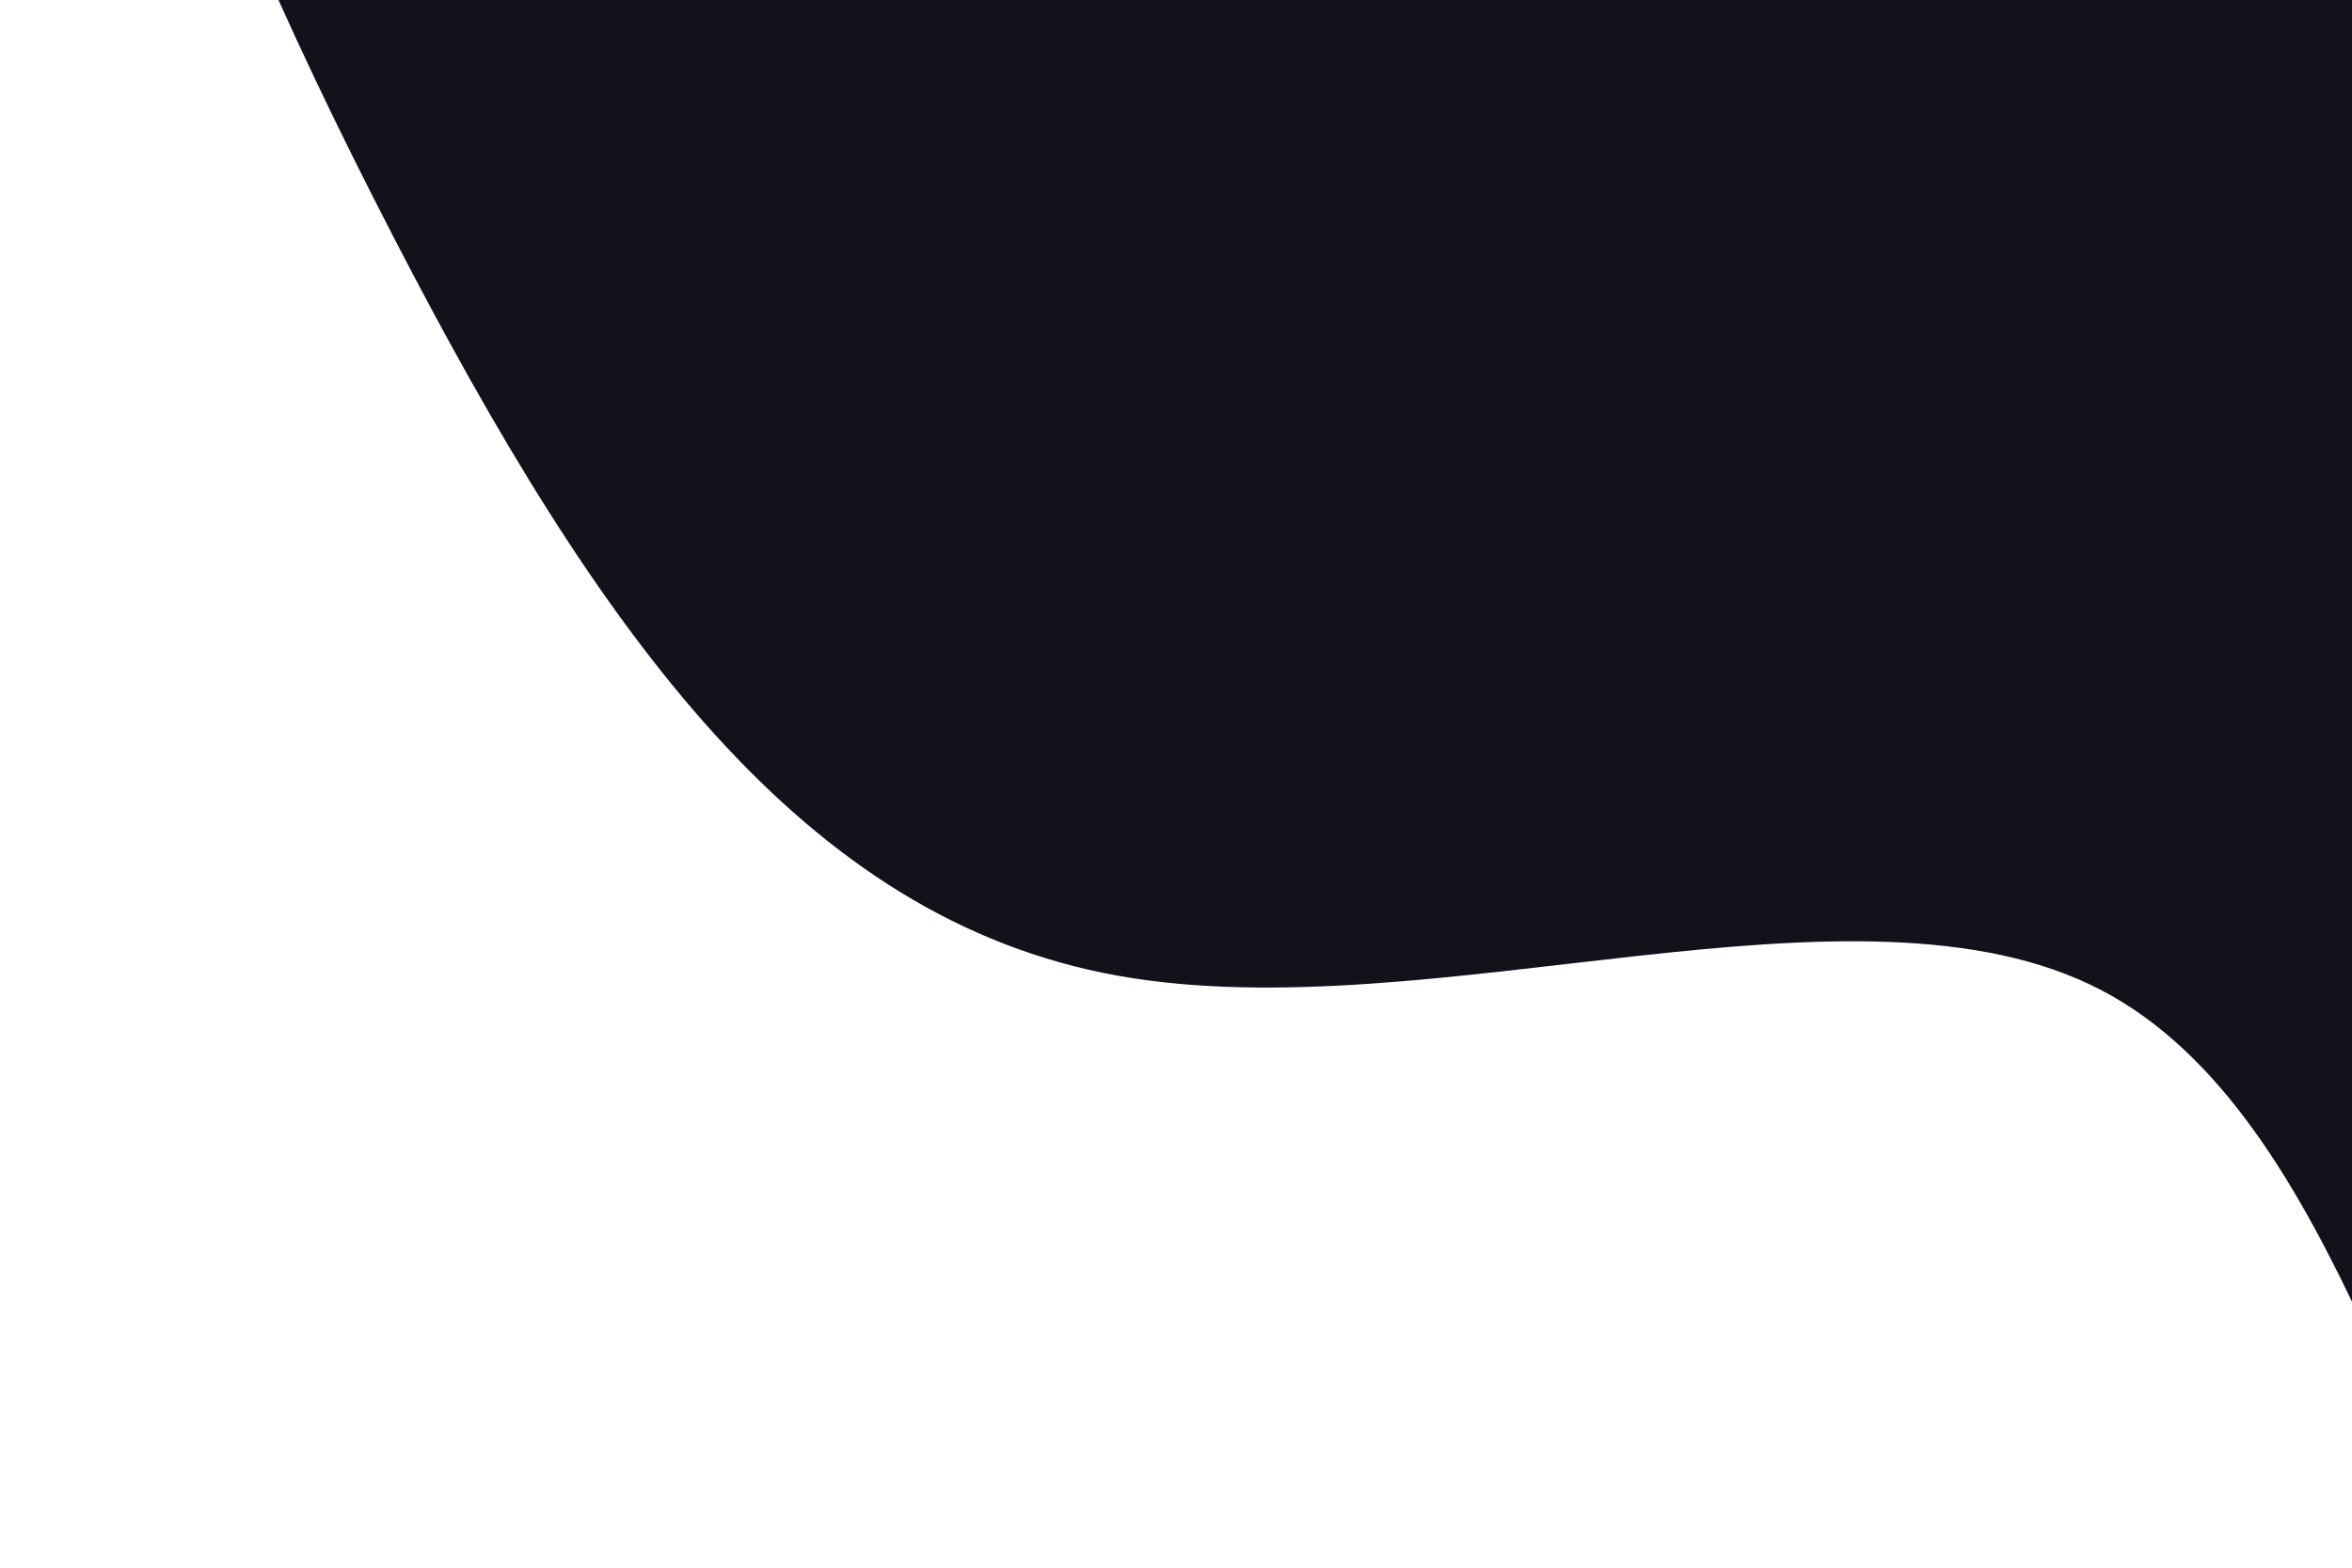
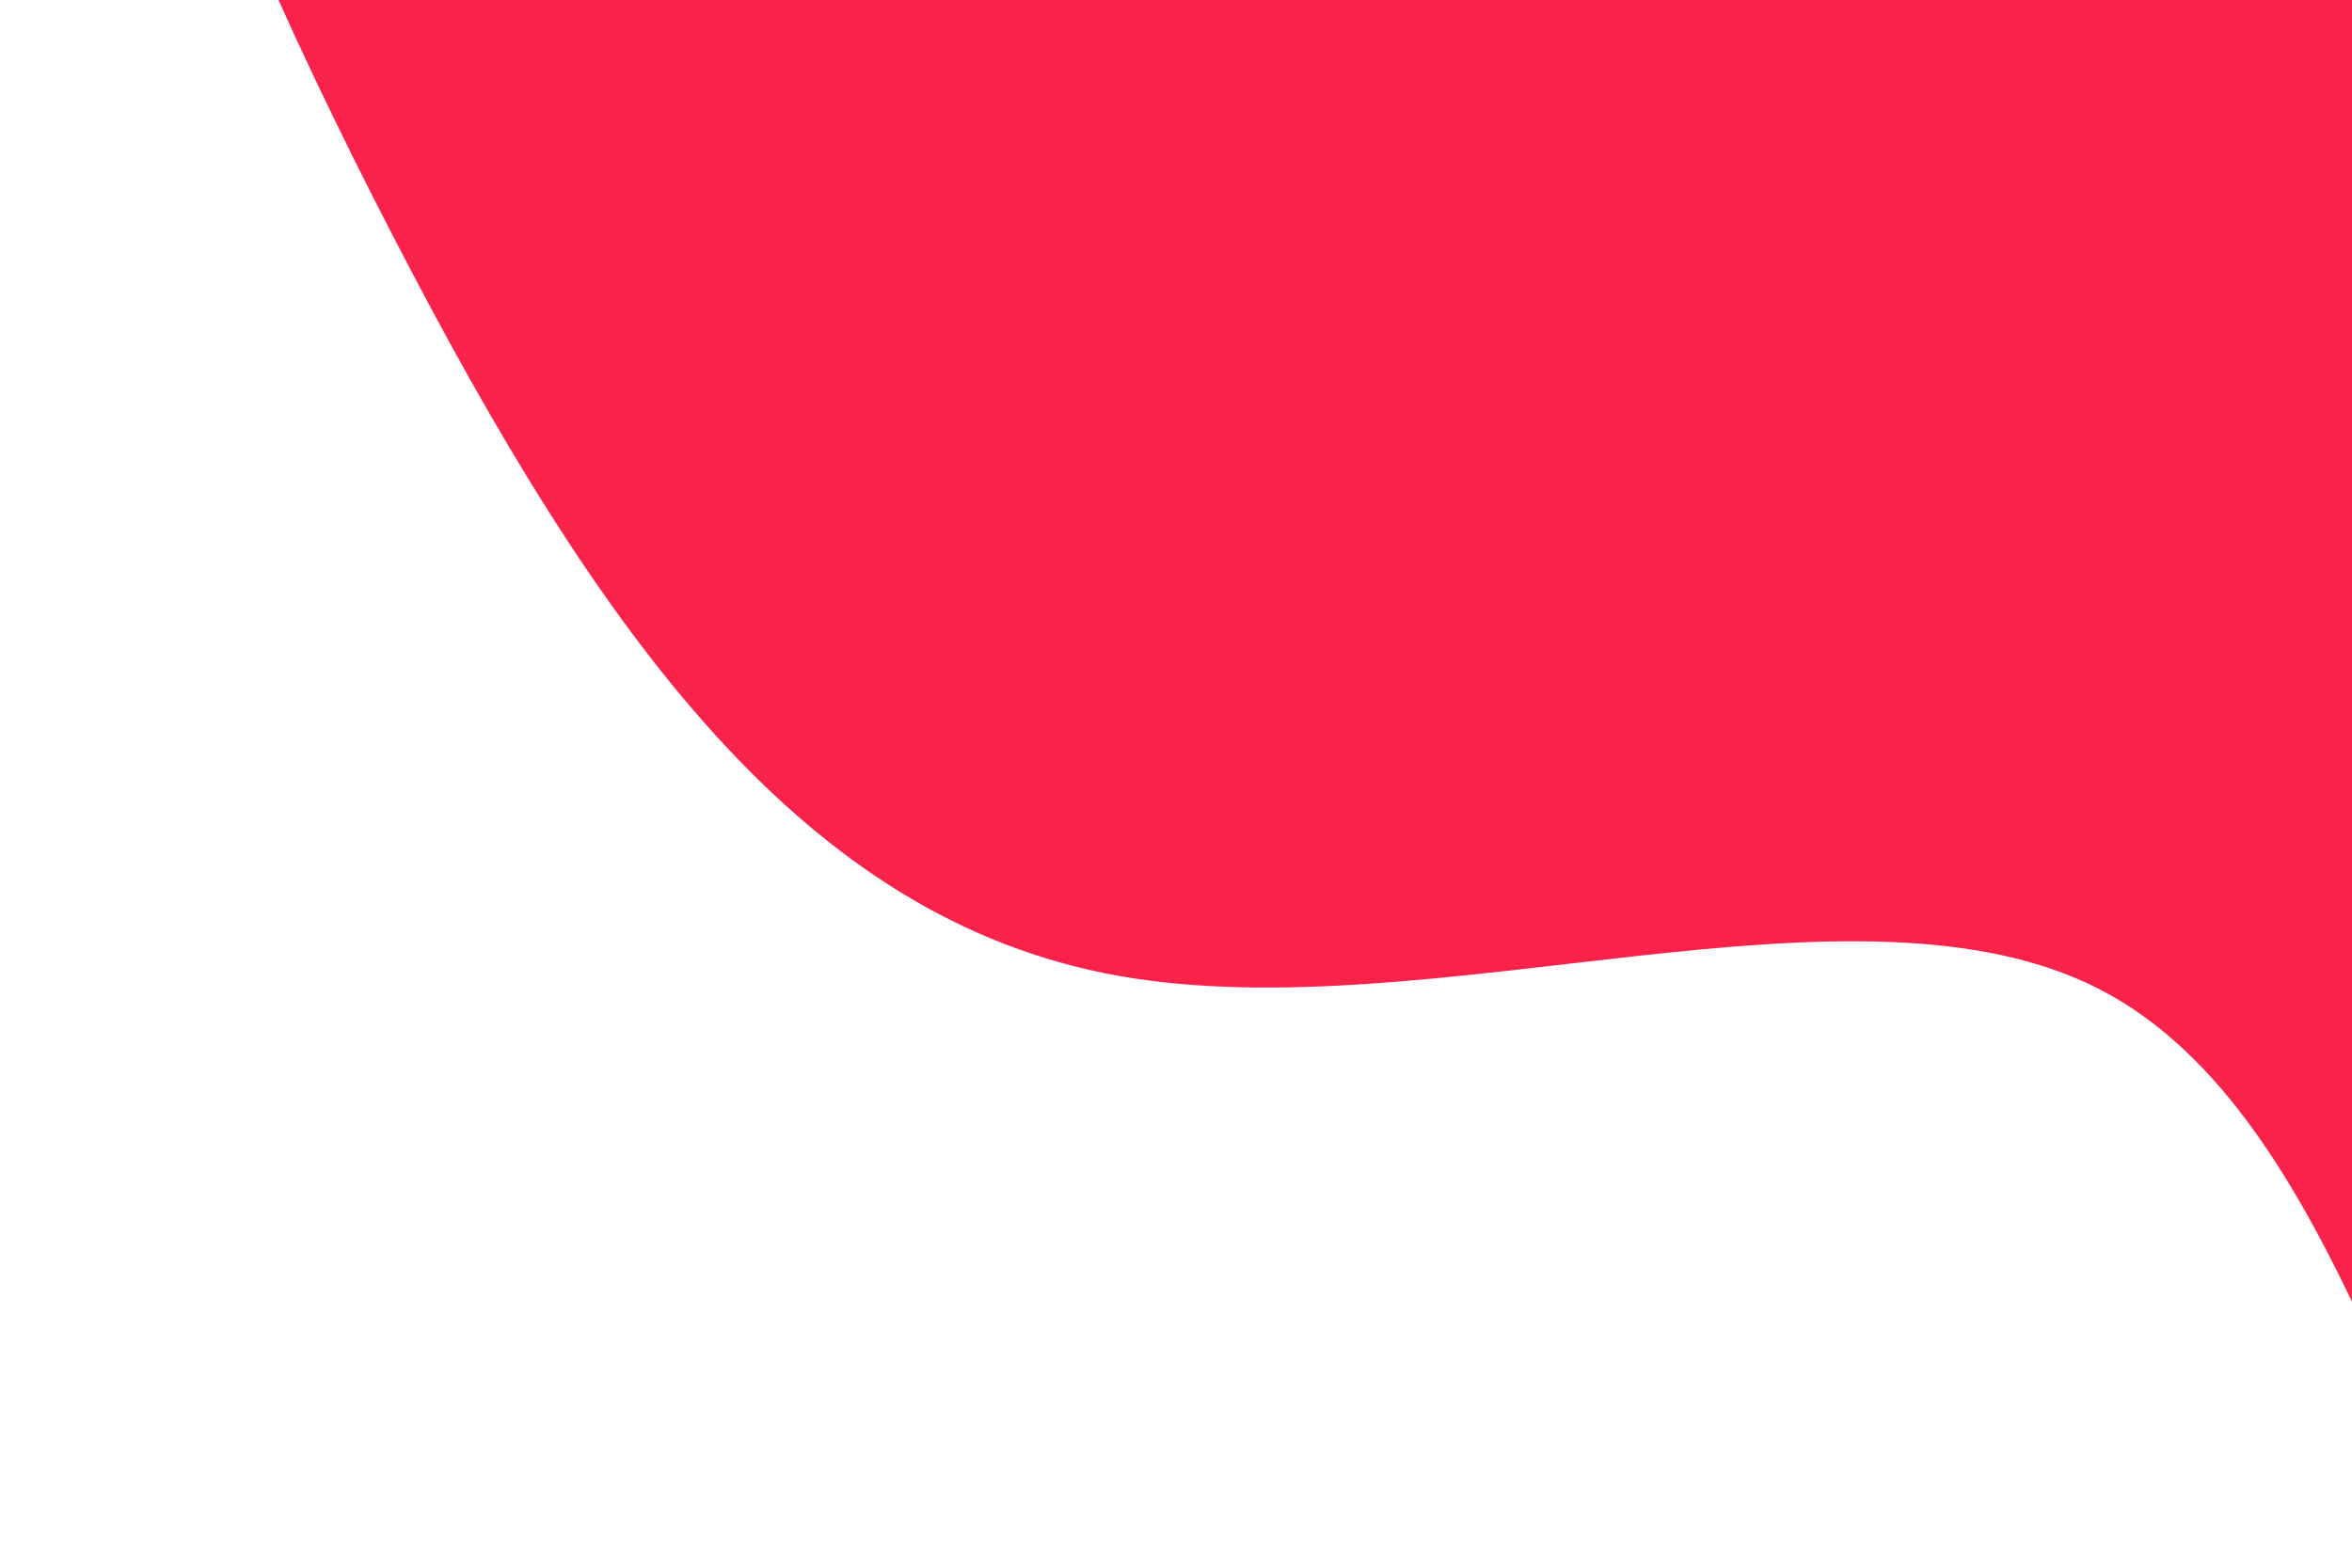
<svg xmlns="http://www.w3.org/2000/svg" id="visual" viewBox="0 0 900 600" width="900" height="600" version="1.1">
  <g transform="translate(947.4555 135.3996)">
-     <path d="M391.4 -741.2C434.1 -653.2 345.2 -400.6 443.2 -249.6C541.2 -98.7 826.1 -49.3 811.8 -8.3C797.5 32.8 484.1 65.7 336.3 130.5C188.6 195.3 206.5 292.1 178.1 378.3C149.7 464.6 74.8 540.3 24.9 497.1C-25 454 -50 291.9 -143.7 243.4C-237.4 194.8 -399.7 259.6 -519.9 238C-640 216.3 -718 108.2 -797.5 -45.9C-877.1 -200 -958.2 -400 -866.7 -471.4C-775.3 -542.9 -511.4 -485.8 -338.2 -498.5C-165 -511.1 -82.5 -593.6 45.9 -673.1C174.3 -752.6 348.7 -829.2 391.4 -741.2" fill="#12121a" />
+     <path d="M391.4 -741.2C434.1 -653.2 345.2 -400.6 443.2 -249.6C541.2 -98.7 826.1 -49.3 811.8 -8.3C797.5 32.8 484.1 65.7 336.3 130.5C188.6 195.3 206.5 292.1 178.1 378.3C149.7 464.6 74.8 540.3 24.9 497.1C-25 454 -50 291.9 -143.7 243.4C-237.4 194.8 -399.7 259.6 -519.9 238C-640 216.3 -718 108.2 -797.5 -45.9C-877.1 -200 -958.2 -400 -866.7 -471.4C-775.3 -542.9 -511.4 -485.8 -338.2 -498.5C-165 -511.1 -82.5 -593.6 45.9 -673.1C174.3 -752.6 348.7 -829.2 391.4 -741.2" fill="#f9224b" />
  </g>
</svg>
